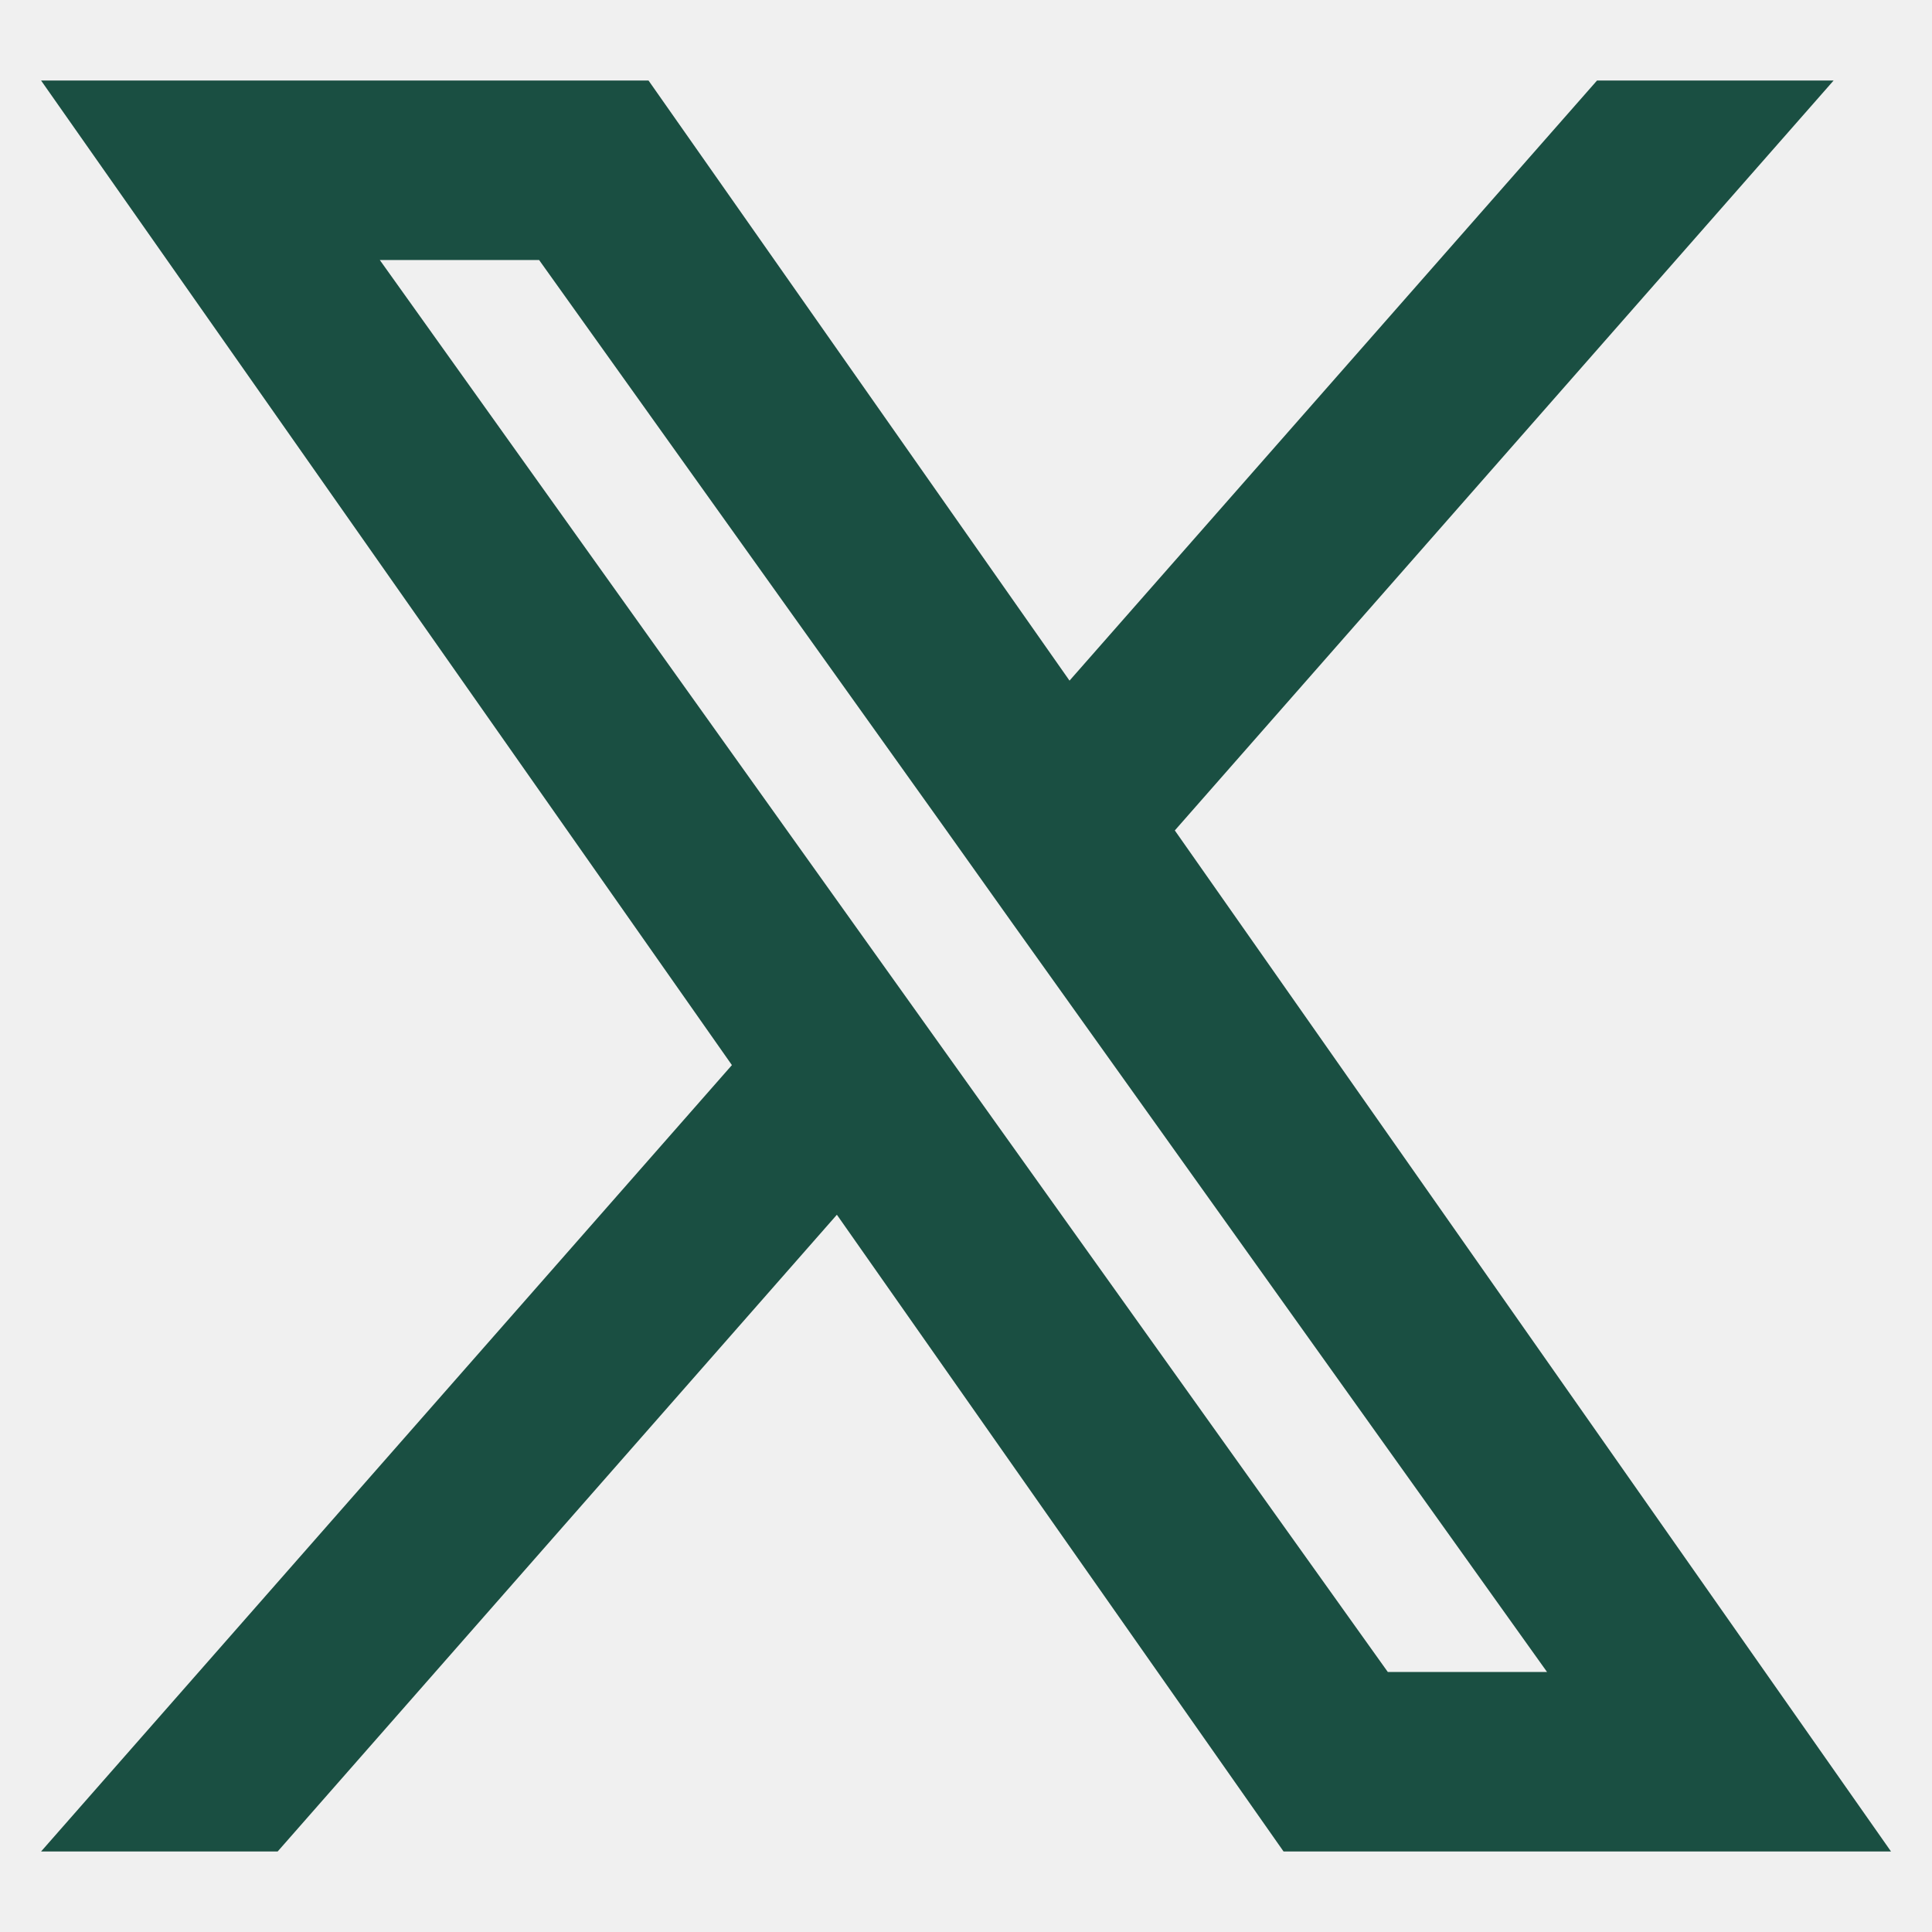
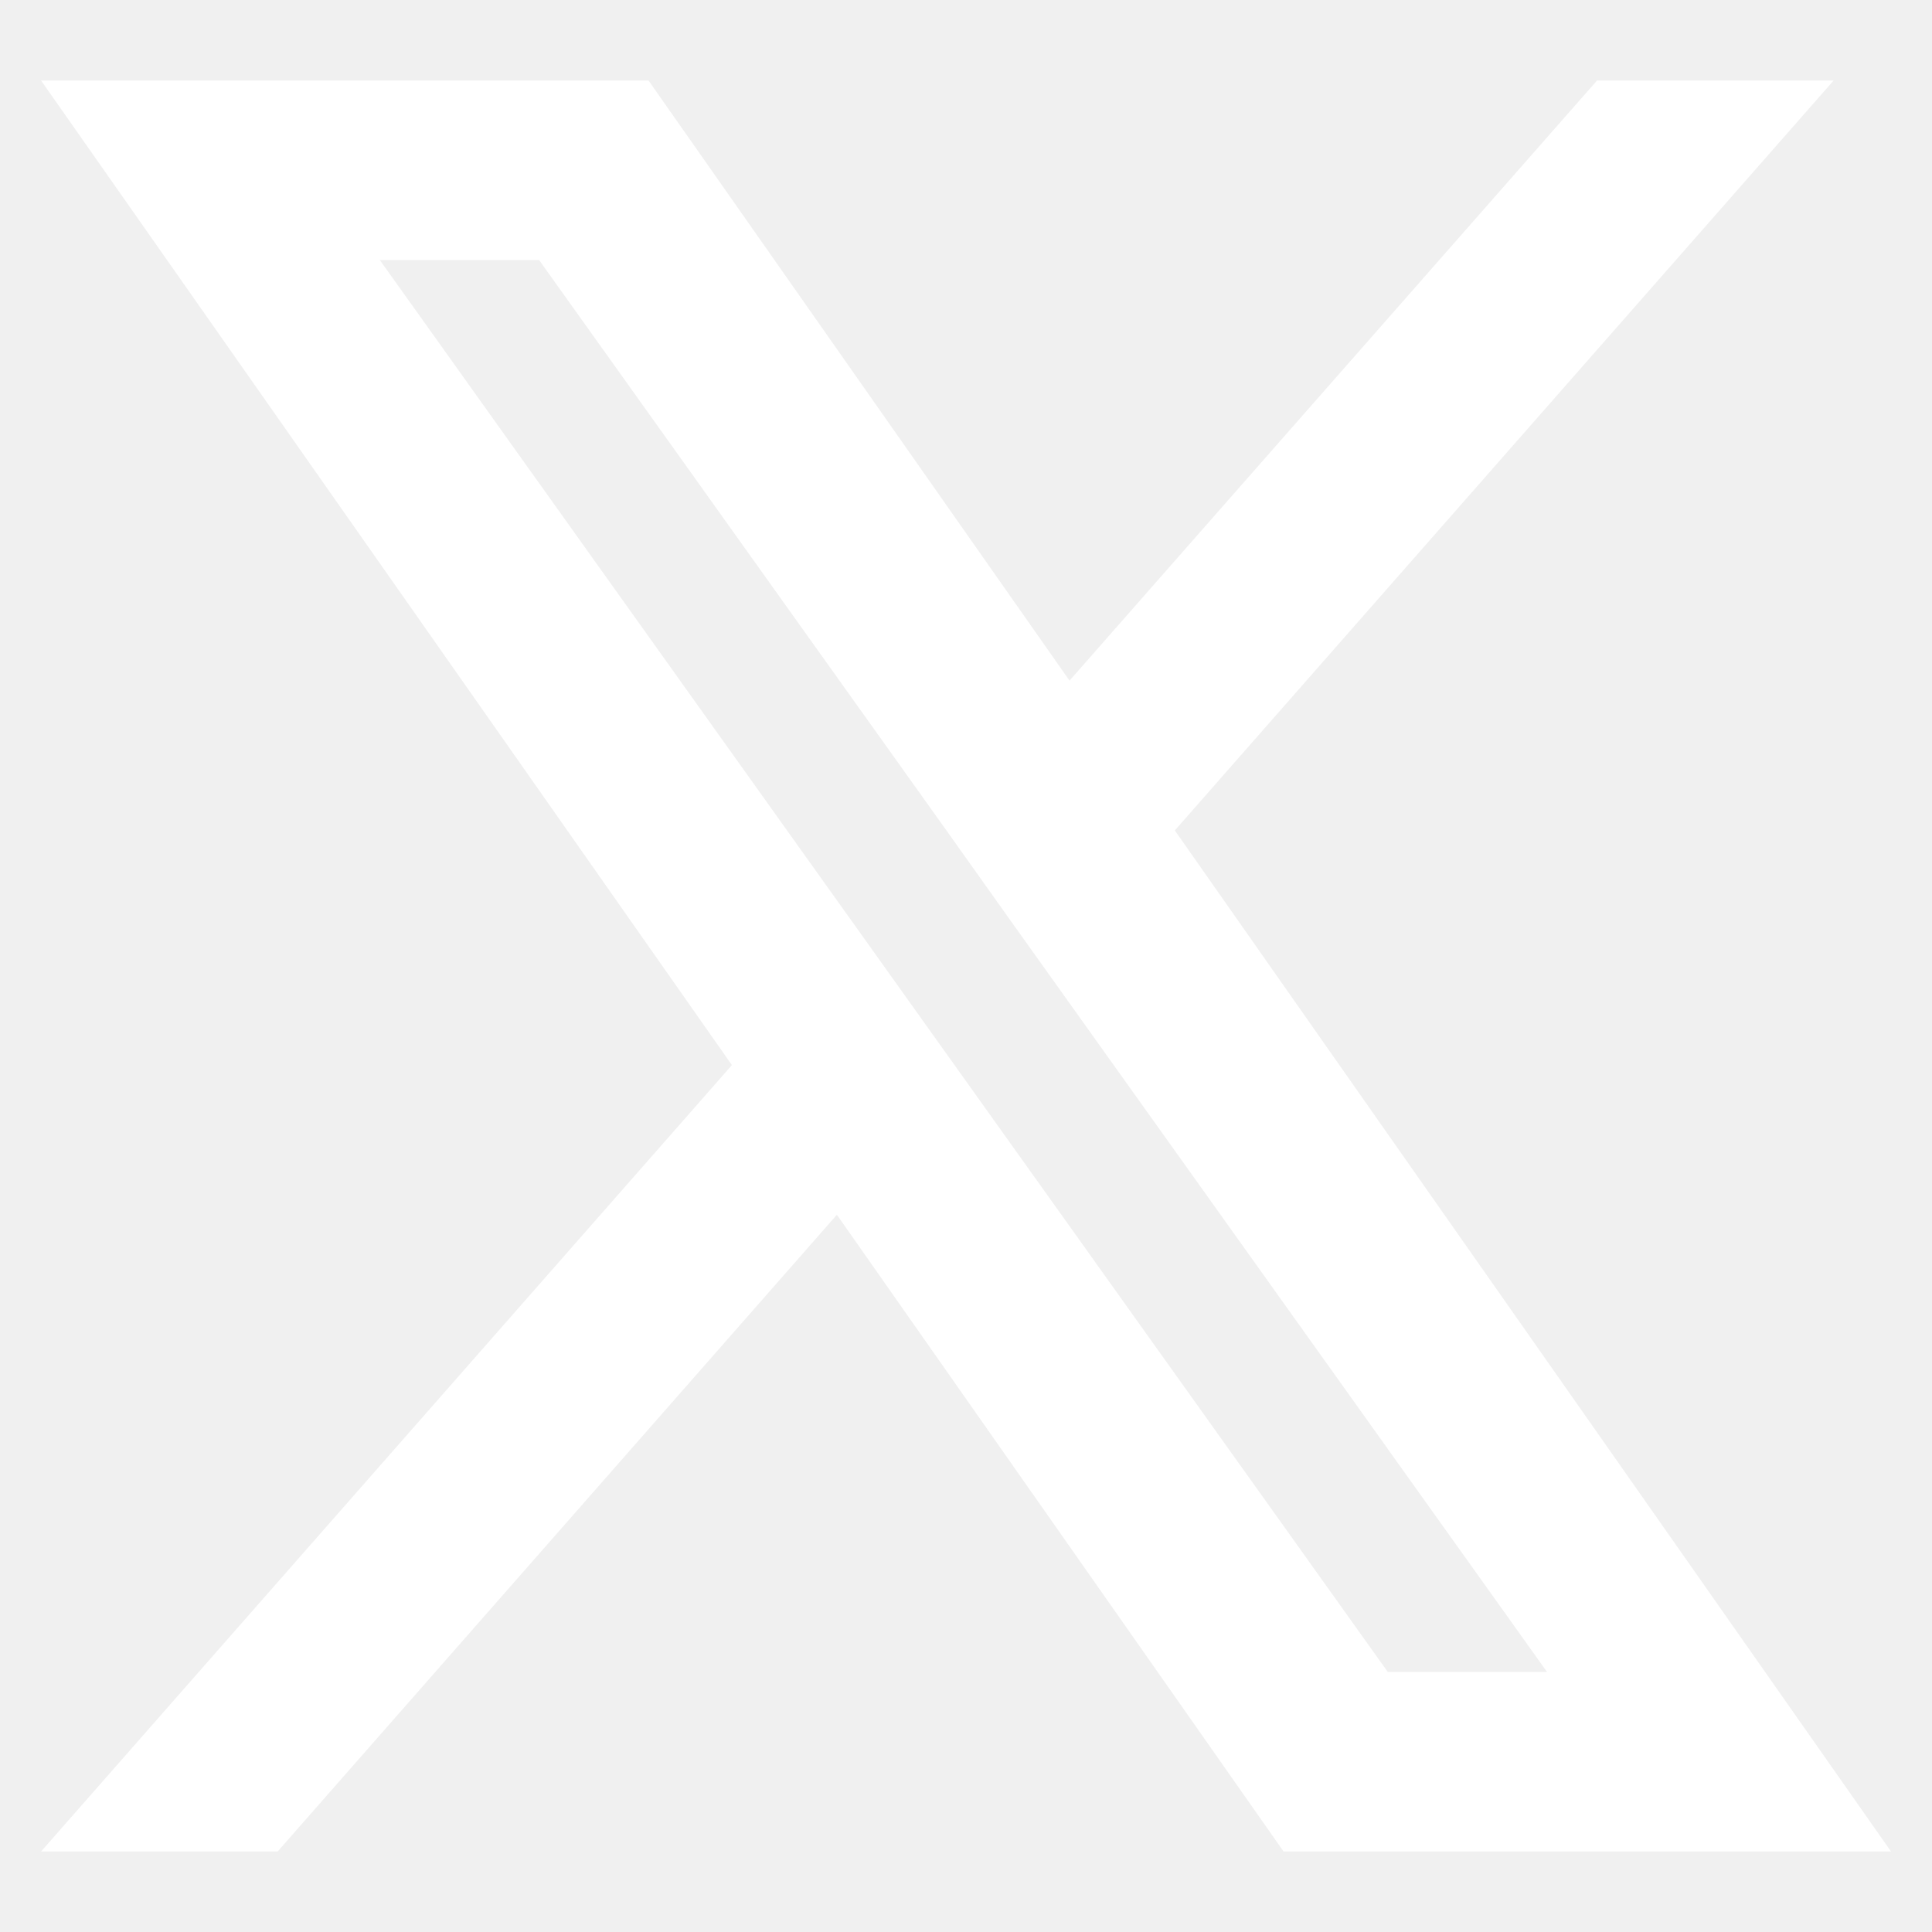
<svg xmlns="http://www.w3.org/2000/svg" width="24" height="24" viewBox="0 0 24 24" fill="none">
-   <path fill-rule="evenodd" clip-rule="evenodd" d="M15.945 23L10.396 15.09L3.449 23H0.51L9.092 13.231L0.51 1H8.056L13.286 8.455L19.839 1H22.778L14.594 10.316L23.491 23H15.945ZM19.218 20.77H17.24L4.718 3.23H6.697L11.712 10.253L12.579 11.472L19.218 20.77Z" fill="#1a4f42" />
+   <path fill-rule="evenodd" clip-rule="evenodd" d="M15.945 23L10.396 15.09L3.449 23H0.51L9.092 13.231L0.51 1H8.056L13.286 8.455L19.839 1H22.778L14.594 10.316L23.491 23H15.945ZM19.218 20.77H17.24L4.718 3.23H6.697L11.712 10.253L12.579 11.472L19.218 20.77Z" fill="#ffffff" />
</svg>
